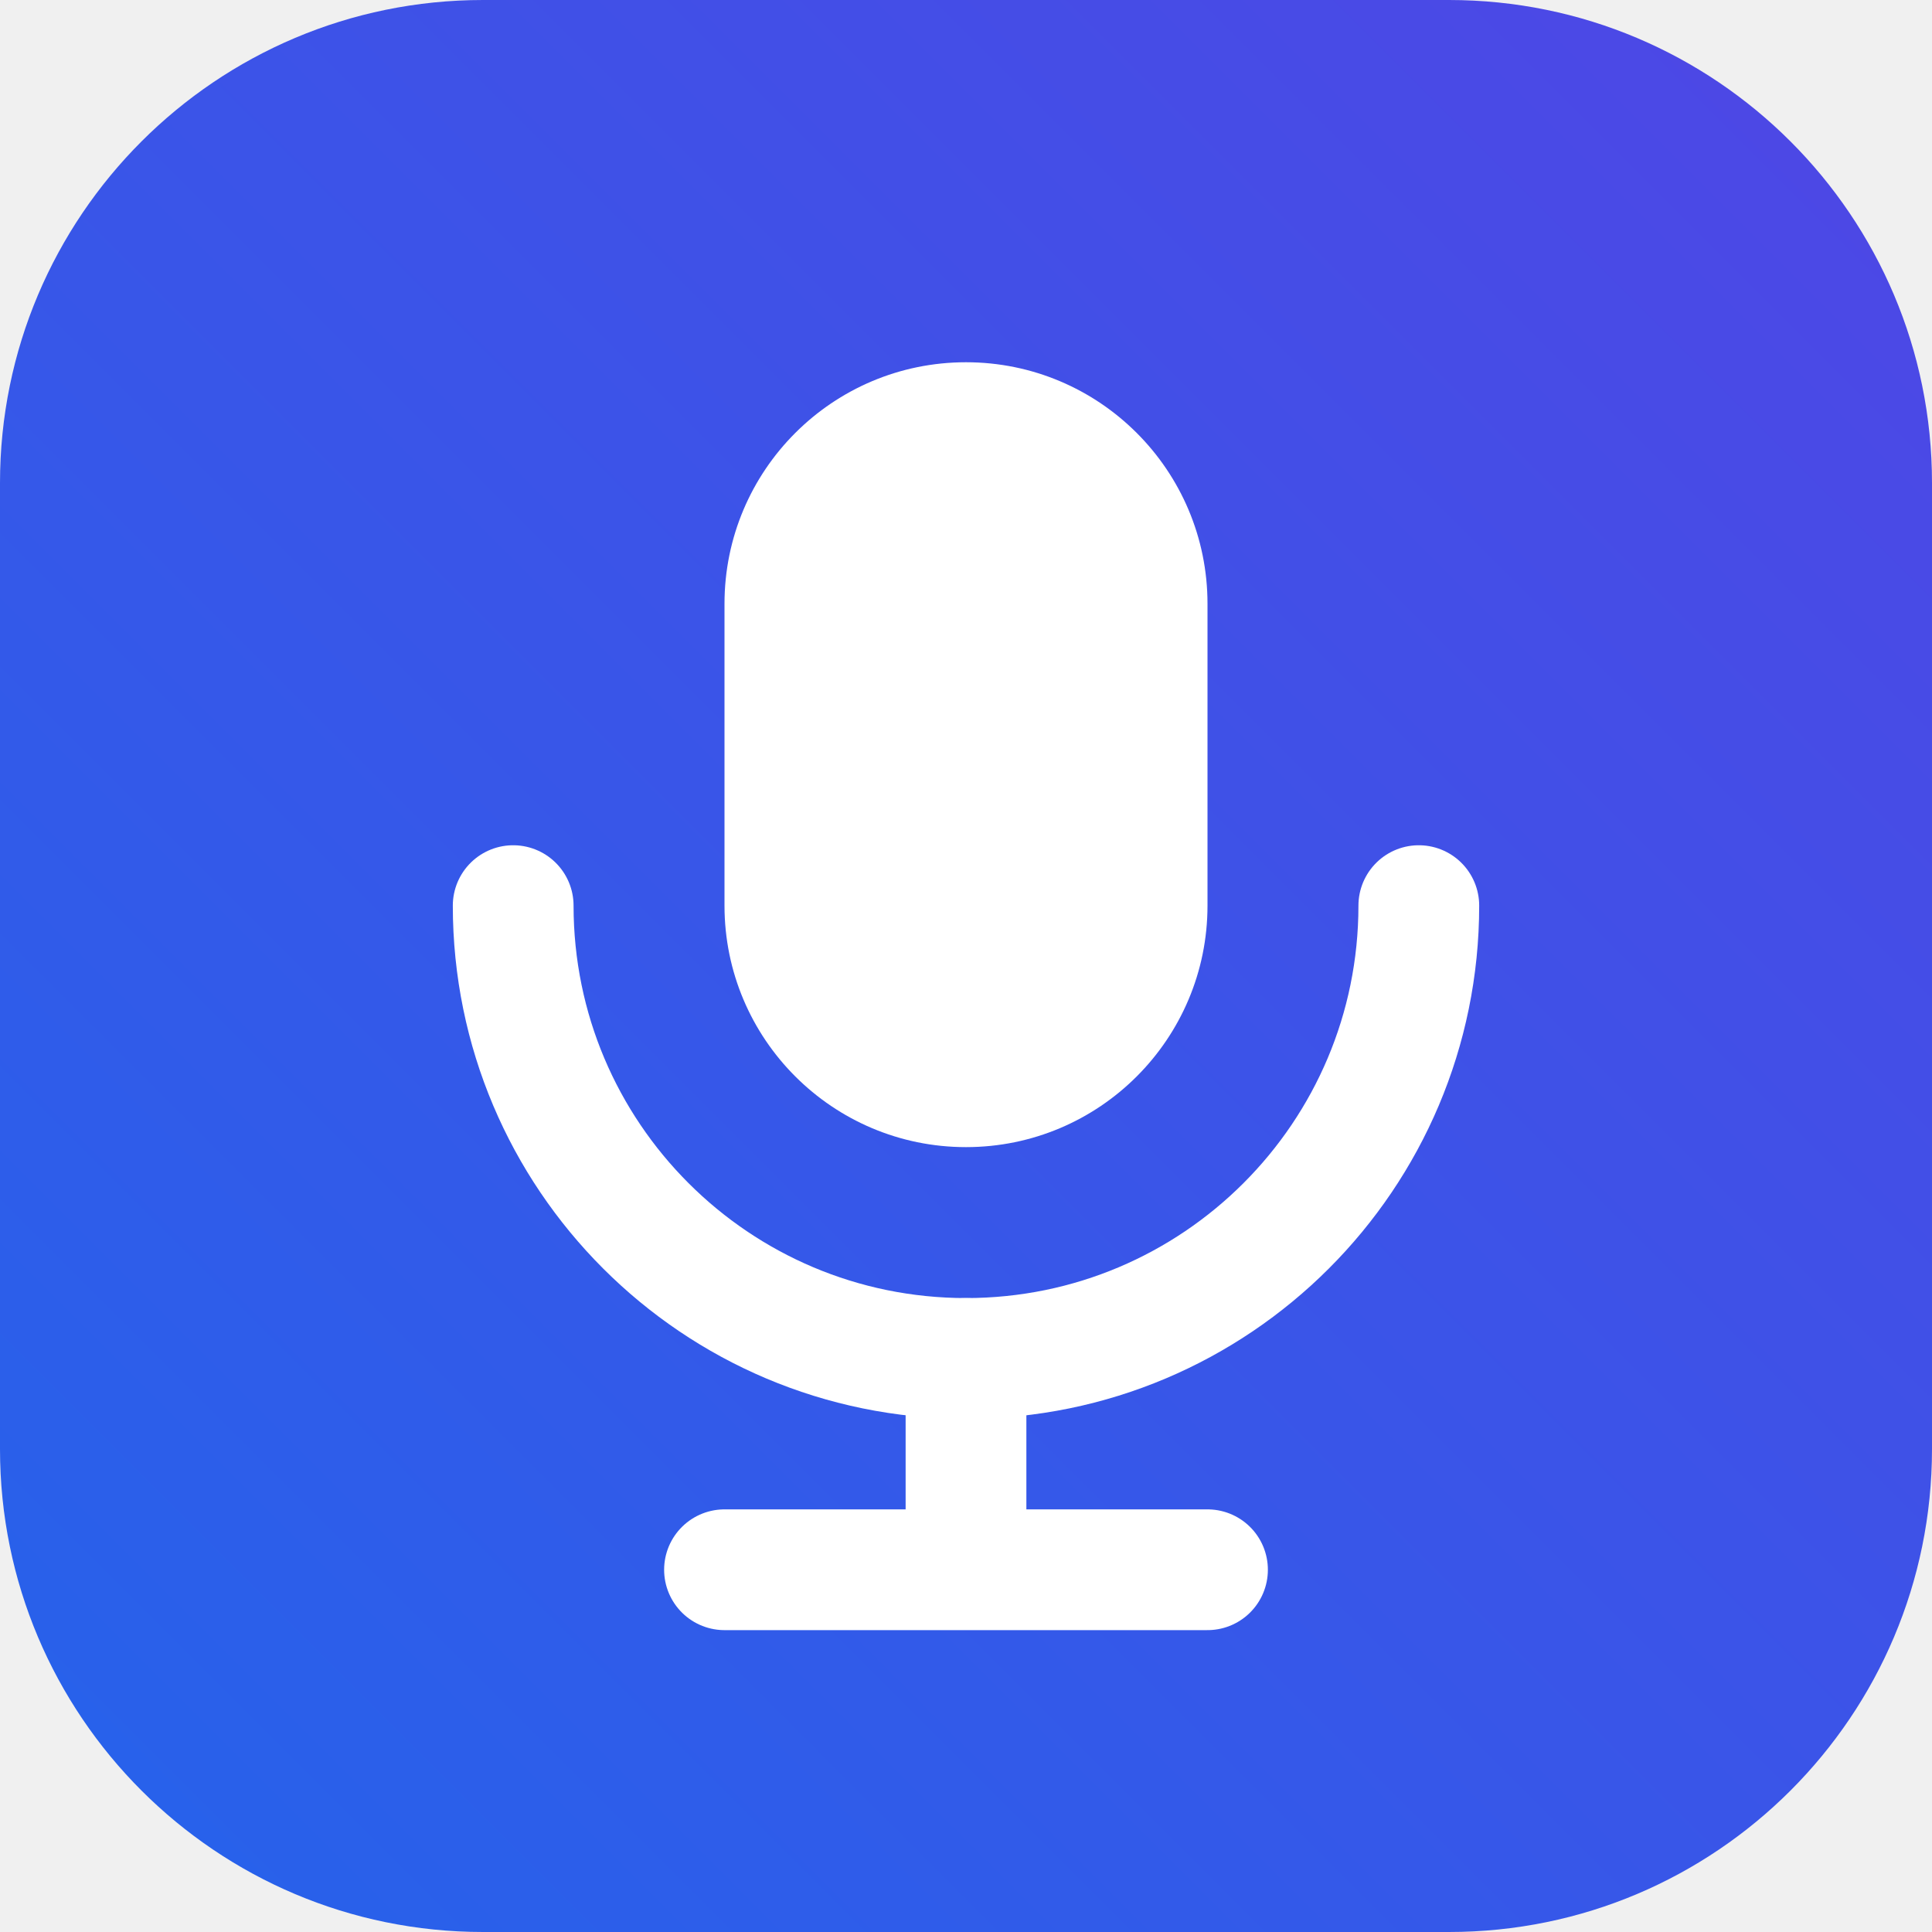
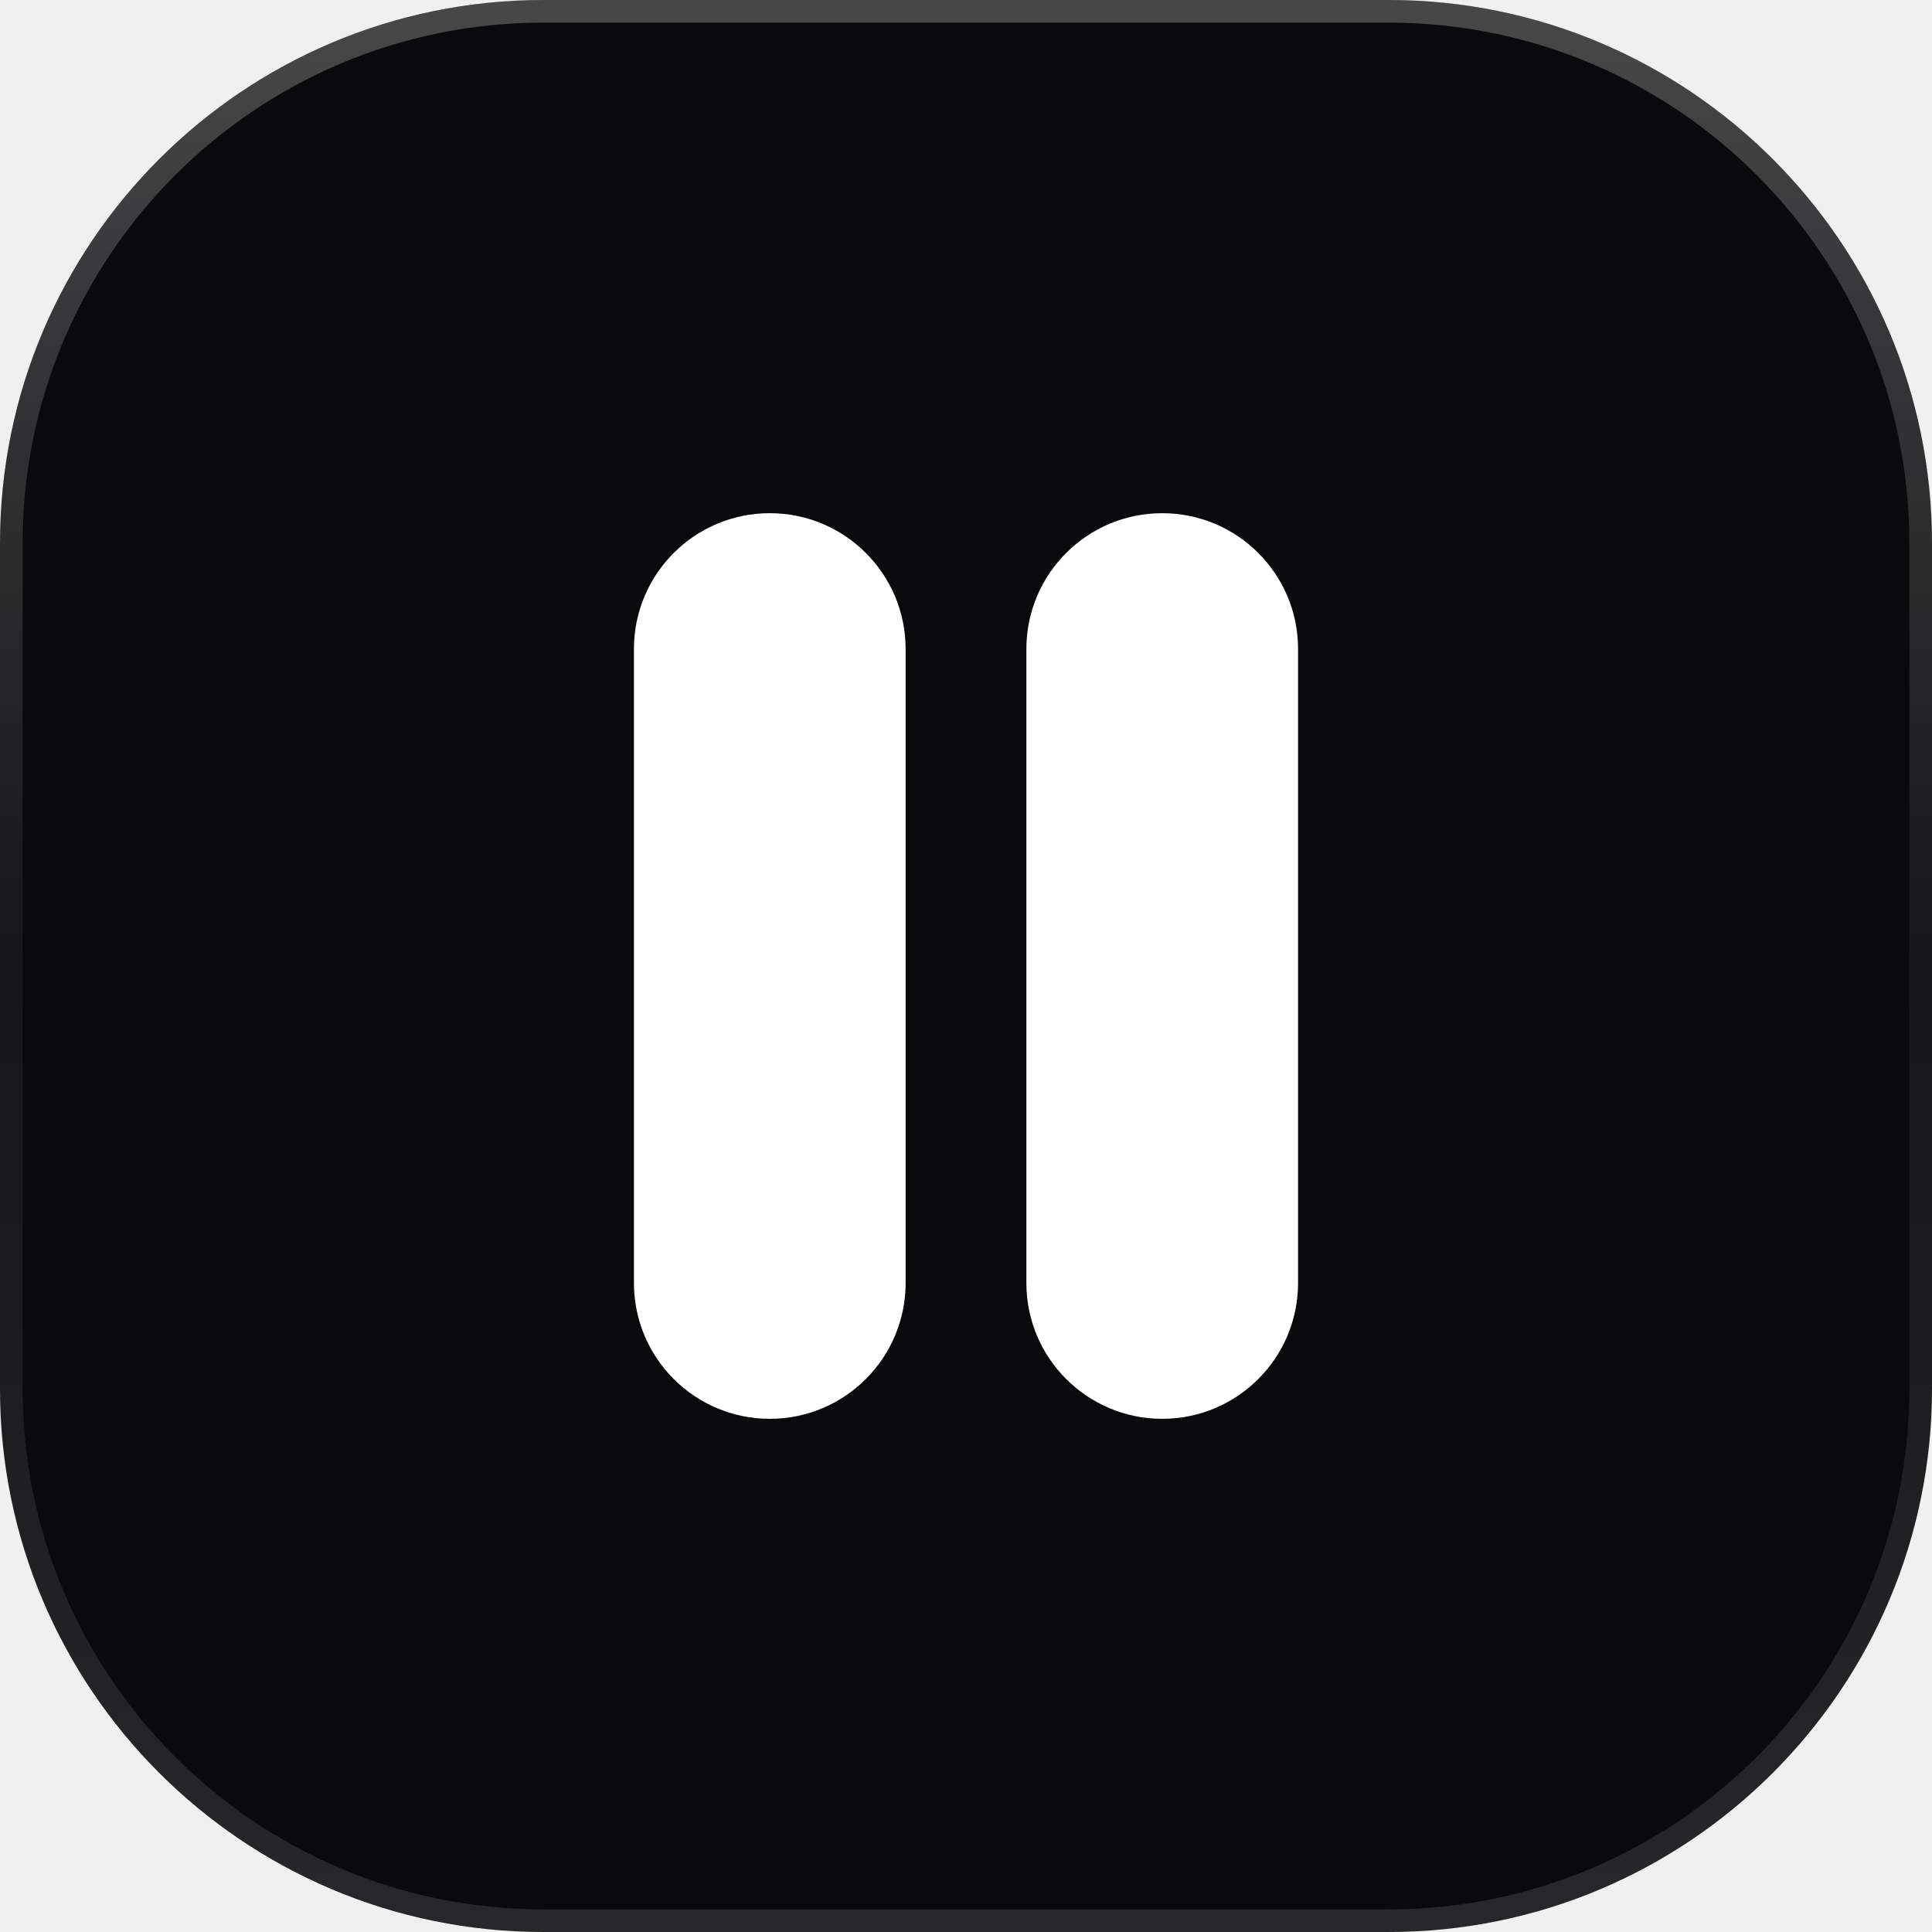
<svg xmlns="http://www.w3.org/2000/svg" viewBox="0 0 128 128" fill="none">
  <defs>
-     <linearGradient id="bg" x1="0" y1="128" x2="128" y2="0" gradientUnits="userSpaceOnUse">
-       <stop stop-color="#2563eb" />
-       <stop offset="1" stop-color="#4f46e5" />
+     <linearGradient id="voxiGlassRim" x1="64" y1="0" x2="64" y2="128" gradientUnits="userSpaceOnUse">
+       <stop stop-color="#ffffff" stop-opacity="0.25" />
+       <stop offset="0.5" stop-color="#ffffff" stop-opacity="0.05" />
+       <stop offset="1" stop-color="#ffffff" stop-opacity="0.12" />
    </linearGradient>
  </defs>
-   <rect width="128" height="128" rx="32" fill="url(#bg)" />
-   <rect x="48" y="24" width="32" height="52" rx="16" fill="#ffffff" />
-   <path d="M34 60a30 30 0 0 0 60 0" stroke="#ffffff" stroke-width="8" stroke-linecap="round" />
-   <path d="M64 90v14M48 104h32" stroke="#ffffff" stroke-width="8" stroke-linecap="round" />
+   <rect width="128" height="128" rx="36" fill="#0A0A0C" />
+   <rect x="0.75" y="0.75" width="126.5" height="126.5" rx="35.25" stroke="url(#voxiGlassRim)" stroke-width="1.5" />
+   <rect x="42" y="34" width="18" height="60" rx="9" fill="#FFFFFF" />
+   <rect x="68" y="34" width="18" height="60" rx="9" fill="#FFFFFF" />
</svg>
